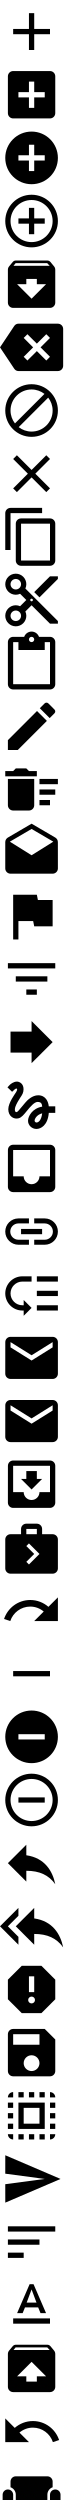
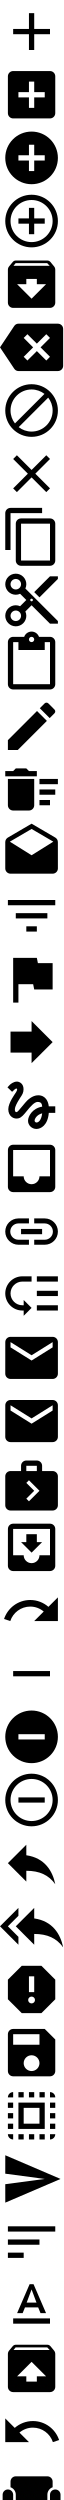
<svg xmlns="http://www.w3.org/2000/svg" xmlns:xlink="http://www.w3.org/1999/xlink">
  <defs />
  <symbol id="add" viewBox="0 0 48 48">
    <path d="M38 26H26v12h-4V26H10v-4h12V10h4v12h12v4z" />
  </symbol>
  <symbol id="add_box" viewBox="0 0 48 48">
    <path d="M38 6H10c-2.21 0-4 1.79-4 4v28c0 2.21 1.79 4 4 4h28c2.21 0 4-1.79 4-4V10c0-2.21-1.79-4-4-4zm-4 20h-8v8h-4v-8h-8v-4h8v-8h4v8h8v4z" />
  </symbol>
  <symbol id="add_circle" viewBox="0 0 48 48">
    <path d="M24 4C12.95 4 4 12.95 4 24s8.95 20 20 20 20-8.95 20-20S35.05 4 24 4zm10 22h-8v8h-4v-8h-8v-4h8v-8h4v8h8v4z" />
  </symbol>
  <symbol id="add_circle_outline" viewBox="0 0 48 48">
    <path d="M26 14h-4v8h-8v4h8v8h4v-8h8v-4h-8v-8zM24 4C12.95 4 4 12.95 4 24s8.95 20 20 20 20-8.95 20-20S35.05 4 24 4zm0 36c-8.82 0-16-7.18-16-16S15.18 8 24 8s16 7.18 16 16-7.18 16-16 16z" />
  </symbol>
  <symbol id="archive" viewBox="0 0 48 48">
    <path d="M41.09 10.45l-2.77-3.36C37.76 6.43 36.93 6 36 6H12c-.93 0-1.76.43-2.31 1.09l-2.77 3.36C6.34 11.15 6 12.03 6 13v25c0 2.21 1.79 4 4 4h28c2.21 0 4-1.79 4-4V13c0-.97-.34-1.85-.91-2.55zM24 35L13 24h7v-4h8v4h7L24 35zM10.25 10l1.63-2h24l1.87 2h-27.5z" />
  </symbol>
  <symbol id="backspace" viewBox="0 0 48 48">
    <path d="M44 6H14c-1.38 0-2.47.7-3.19 1.76L0 23.99l10.81 16.23C11.53 41.28 12.62 42 14 42h30c2.21 0 4-1.79 4-4V10c0-2.21-1.79-4-4-4zm-6 25.17L35.17 34 28 26.83 20.83 34 18 31.17 25.17 24 18 16.83 20.83 14 28 21.17 35.17 14 38 16.83 30.83 24 38 31.17z" />
  </symbol>
  <symbol id="block" viewBox="0 0 48 48">
    <path d="M24 4C12.95 4 4 12.95 4 24s8.95 20 20 20 20-8.95 20-20S35.05 4 24 4zM8 24c0-8.84 7.16-16 16-16 3.7 0 7.09 1.27 9.8 3.37L11.37 33.8C9.27 31.09 8 27.7 8 24zm16 16c-3.7 0-7.09-1.27-9.8-3.37L36.63 14.2C38.73 16.91 40 20.3 40 24c0 8.84-7.16 16-16 16z" />
  </symbol>
  <symbol id="clear" viewBox="0 0 48 48">
    <path d="M38 12.83L35.17 10 24 21.17 12.83 10 10 12.83 21.17 24 10 35.17 12.83 38 24 26.83 35.17 38 38 35.17 26.83 24z" />
  </symbol>
  <symbol id="content_copy" viewBox="0 0 48 48">
    <path d="M32 2H8C5.79 2 4 3.79 4 6v28h4V6h24V2zm6 8H16c-2.21 0-4 1.79-4 4v28c0 2.21 1.79 4 4 4h22c2.21 0 4-1.79 4-4V14c0-2.21-1.79-4-4-4zm0 32H16V14h22v28z" />
  </symbol>
  <symbol id="content_cut" viewBox="0 0 48 48">
    <path d="M19.28 15.28c.45-1 .72-2.11.72-3.28 0-4.42-3.58-8-8-8s-8 3.58-8 8 3.58 8 8 8c1.17 0 2.28-.27 3.28-.72L20 24l-4.72 4.72c-1-.45-2.11-.72-3.28-.72-4.42 0-8 3.58-8 8s3.58 8 8 8 8-3.58 8-8c0-1.17-.27-2.28-.72-3.28L24 28l14 14h6v-2L19.28 15.28zM12 16c-2.21 0-4-1.79-4-4s1.79-4 4-4 4 1.79 4 4-1.79 4-4 4zm0 24c-2.21 0-4-1.79-4-4s1.79-4 4-4 4 1.79 4 4-1.79 4-4 4zm12-15c-.55 0-1-.45-1-1s.45-1 1-1 1 .45 1 1-.45 1-1 1zM38 6L26 18l4 4L44 8V6z" />
  </symbol>
  <symbol id="content_paste" viewBox="0 0 48 48">
    <path d="M38 4h-8.37c-.82-2.32-3.02-4-5.63-4s-4.81 1.68-5.63 4H10C7.79 4 6 5.79 6 8v32c0 2.21 1.79 4 4 4h28c2.21 0 4-1.79 4-4V8c0-2.21-1.79-4-4-4zM24 4c1.1 0 2 .89 2 2s-.9 2-2 2-2-.89-2-2 .9-2 2-2zm14 36H10V8h4v6h20V8h4v32z" />
  </symbol>
  <symbol id="create" viewBox="0 0 48 48">
    <path d="M6 34.5V42h7.5l22.13-22.13-7.5-7.5L6 34.5zm35.41-20.41c.78-.78.78-2.05 0-2.83l-4.67-4.67c-.78-.78-2.05-.78-2.83 0l-3.66 3.66 7.5 7.5 3.66-3.66z" />
  </symbol>
  <symbol id="delete_sweep" viewBox="0 0 48 48">
    <path d="M30 32h8v4h-8zm0-16h14v4H30zm0 8h12v4H30zM6 36c0 2.2 1.8 4 4 4h12c2.2 0 4-1.8 4-4V16H6v20zm22-26h-6l-2-2h-8l-2 2H4v4h24z" />
  </symbol>
  <symbol id="drafts" viewBox="0 0 48 48">
    <path d="M43.98 16c0-1.44-.75-2.69-1.88-3.4L24 2 5.9 12.6C4.77 13.31 4 14.56 4 16v20c0 2.21 1.79 4 4 4h32c2.21 0 4-1.79 4-4l-.02-20zM24 26L7.48 15.67 24 6l16.52 9.67L24 26z" />
  </symbol>
  <symbol id="filter_list" viewBox="0 0 48 48">
    <path d="M20 36h8v-4h-8v4zM6 12v4h36v-4H6zm6 14h24v-4H12v4z" />
  </symbol>
  <symbol id="flag" viewBox="0 0 48 48">
    <path d="M28.8 12L28 8H10v34h4V28h11.2l.8 4h14V12z" />
  </symbol>
  <symbol id="forward" viewBox="0 0 48 48">
    <path d="M24 16V8l16 16-16 16v-8H8V16z" />
  </symbol>
  <symbol id="gesture" viewBox="0 0 48 48">
    <path d="M9.19 13.77c1.4-1.43 2.8-2.71 3.43-2.45.99.41-.02 2.08-.6 3.05-.5.84-5.72 7.77-5.72 12.62 0 2.56.95 4.68 2.69 5.96 1.5 1.11 3.47 1.45 5.28.92 2.14-.63 3.9-2.79 6.12-5.53 2.42-2.98 5.66-6.88 8.16-6.88 3.26 0 3.3 2.02 3.52 3.59-7.58 1.3-10.77 7.35-10.77 10.76S24.18 42 27.71 42c3.25 0 8.59-2.66 9.38-12.2H42v-5h-4.94c-.3-3.3-2.18-8.39-8.06-8.39-4.5 0-8.37 3.82-9.87 5.69-1.16 1.45-4.11 4.95-4.57 5.45-.51.59-1.35 1.68-2.23 1.68-.89 0-1.43-1.67-.73-3.85.7-2.19 2.8-5.72 3.7-7.03 1.57-2.28 2.59-3.85 2.59-6.56 0-4.4-3.28-5.78-5.02-5.78-2.64 0-4.94 2-5.45 2.51-.71.72-1.31 1.31-1.75 1.85l3.52 3.4zm18.58 23.34c-.62 0-1.47-.52-1.47-1.45 0-1.2 1.45-4.4 5.75-5.53-.62 5.39-2.88 6.98-4.28 6.98z" />
  </symbol>
  <symbol id="inbox" viewBox="0 0 48 48">
    <path d="M38 6H9.98c-2.21 0-3.96 1.79-3.96 4L6 38c0 2.21 1.77 4 3.98 4H38c2.21 0 4-1.79 4-4V10c0-2.21-1.79-4-4-4zm0 24h-8c0 3.31-2.69 6-6 6s-6-2.69-6-6H9.98V10H38v20z" />
  </symbol>
  <symbol id="link" viewBox="0 0 48 48">
    <path d="M7.8 24c0-3.42 2.78-6.2 6.2-6.2h8V14h-8C8.48 14 4 18.48 4 24s4.48 10 10 10h8v-3.8h-8c-3.42 0-6.2-2.78-6.2-6.2zm8.2 2h16v-4H16v4zm18-12h-8v3.8h8c3.42 0 6.2 2.78 6.2 6.2s-2.78 6.2-6.2 6.2h-8V34h8c5.52 0 10-4.48 10-10s-4.48-10-10-10z" />
  </symbol>
  <symbol id="low_priority" viewBox="0 0 48 48">
    <path d="M28 10h16v4H28zm0 11h16v4H28zm0 11h16v4H28zM4 23c0 7.17 5.83 13 13 13h1v4l6-6-6-6v4h-1c-4.96 0-9-4.04-9-9s4.04-9 9-9h7v-4h-7C9.83 10 4 15.83 4 23z" />
  </symbol>
  <symbol id="mail" viewBox="0 0 48 48">
    <path d="M40 8H8c-2.21 0-3.98 1.79-3.98 4L4 36c0 2.21 1.79 4 4 4h32c2.21 0 4-1.79 4-4V12c0-2.21-1.79-4-4-4zm0 8L24 26 8 16v-4l16 10 16-10v4z" />
  </symbol>
  <symbol id="markunread" viewBox="0 0 48 48">
    <path d="M40 8H8c-2.21 0-3.98 1.79-3.98 4L4 36c0 2.21 1.79 4 4 4h32c2.21 0 4-1.79 4-4V12c0-2.21-1.79-4-4-4zm0 8L24 26 8 16v-4l16 10 16-10v4z" />
  </symbol>
  <symbol id="move_to_inbox" viewBox="0 0 48 48">
    <path d="M38 6H9.98c-2.21 0-3.96 1.79-3.96 4L6 38c0 2.21 1.77 4 3.98 4H38c2.21 0 4-1.79 4-4V10c0-2.21-1.79-4-4-4zm0 24h-8c0 3.31-2.69 6-6 6s-6-2.69-6-6H9.98V10H38v20zm-6-10h-4v-6h-8v6h-4l8 8 8-8z" />
  </symbol>
  <symbol id="next_week" viewBox="0 0 48 48">
    <path fill="#010101" d="M40 14h-8v-4c0-1.1-.44-2.1-1.18-2.82C30.1 6.44 29.1 6 28 6h-8c-2.2 0-4 1.8-4 4v4H8c-2.2 0-4 1.8-4 4v22c0 2.2 1.8 4 4 4h32c2.2 0 4-1.8 4-4V18c0-2.2-1.8-4-4-4zm-20-4h8v4h-8v-4zm2 27l-2-2 6-6-6-6 2-2 8 8-8 8z" />
  </symbol>
  <symbol id="redo" viewBox="0 0 48 48">
    <path d="M36.79 21.2C33.11 17.97 28.29 16 23 16c-9.3 0-17.17 6.06-19.92 14.44L7.81 32c2.1-6.39 8.1-11 15.19-11 3.91 0 7.46 1.44 10.23 3.77L26 32h18V14l-7.21 7.2z" />
  </symbol>
  <symbol id="remove" viewBox="0 0 48 48">
    <path d="M38 26H10v-4h28v4z" />
  </symbol>
  <symbol id="remove_circle" viewBox="0 0 48 48">
    <path d="M24 4C12.95 4 4 12.95 4 24s8.95 20 20 20 20-8.95 20-20S35.05 4 24 4zm10 22H14v-4h20v4z" />
  </symbol>
  <symbol id="remove_circle_outline" viewBox="0 0 48 48">
    <path d="M14 22v4h20v-4H14zM24 4C12.95 4 4 12.95 4 24s8.95 20 20 20 20-8.95 20-20S35.05 4 24 4zm0 36c-8.82 0-16-7.18-16-16S15.18 8 24 8s16 7.18 16 16-7.18 16-16 16z" />
  </symbol>
  <symbol id="reply" viewBox="0 0 48 48">
    <path d="M20 18v-8L6 24l14 14v-8.2c10 0 17 3.2 22 10.2-2-10-8-20-22-22z" />
  </symbol>
  <symbol id="reply_all" viewBox="0 0 48 48">
    <path d="M14 16v-6L0 24l14 14v-6l-8-8 8-8zm12 2v-8L12 24l14 14v-8.2c10 0 17 3.2 22 10.2-2-10-8-20-22-22z" />
  </symbol>
  <symbol id="report" viewBox="0 0 48 48">
    <path d="M31.46 6H16.54L6 16.54v14.91L16.54 42h14.91L42 31.46V16.54L31.46 6zM24 34.6c-1.43 0-2.6-1.16-2.6-2.6 0-1.43 1.17-2.6 2.6-2.6 1.43 0 2.6 1.16 2.6 2.6 0 1.44-1.17 2.6-2.6 2.6zm2-8.6h-4V14h4v12z" />
  </symbol>
  <symbol id="save" viewBox="0 0 48 48">
    <path d="M34 6H10c-2.21 0-4 1.79-4 4v28c0 2.21 1.79 4 4 4h28c2.21 0 4-1.79 4-4V14l-8-8zM24 38c-3.31 0-6-2.69-6-6s2.69-6 6-6 6 2.69 6 6-2.69 6-6 6zm6-20H10v-8h20v8z" />
  </symbol>
  <symbol id="select_all" viewBox="0 0 48 48">
    <path d="M6 10h4V6c-2.21 0-4 1.79-4 4zm0 16h4v-4H6v4zm8 16h4v-4h-4v4zM6 18h4v-4H6v4zM26 6h-4v4h4V6zm12 0v4h4c0-2.21-1.79-4-4-4zM10 42v-4H6c0 2.21 1.79 4 4 4zm-4-8h4v-4H6v4zM18 6h-4v4h4V6zm4 36h4v-4h-4v4zm16-16h4v-4h-4v4zm0 16c2.21 0 4-1.79 4-4h-4v4zm0-24h4v-4h-4v4zm0 16h4v-4h-4v4zm-8 8h4v-4h-4v4zm0-32h4V6h-4v4zM14 34h20V14H14v20zm4-16h12v12H18V18z" />
  </symbol>
  <symbol id="send" viewBox="0 0 48 48">
    <path d="M4.02 42L46 24 4.02 6 4 20l30 4-30 4z" />
  </symbol>
  <symbol id="sort" viewBox="0 0 48 48">
    <path d="M6 36h12v-4H6v4zm0-24v4h36v-4H6zm0 14h24v-4H6v4z" />
  </symbol>
  <symbol id="text_format" viewBox="0 0 48 48">
    <path d="M10 34v4h28v-4H10zm9-8.4h10l1.8 4.4H35L25.5 8h-3L13 30h4.2l1.8-4.4zm5-13.64L27.74 22h-7.48L24 11.96z" />
  </symbol>
  <symbol id="unarchive" viewBox="0 0 48 48">
    <path d="M41.09 10.45l-2.77-3.36C37.76 6.43 36.93 6 36 6H12c-.93 0-1.76.43-2.31 1.09l-2.77 3.36C6.34 11.15 6 12.03 6 13v25c0 2.21 1.79 4 4 4h28c2.21 0 4-1.79 4-4V13c0-.97-.34-1.85-.91-2.55zM24 19l11 11h-7v4h-8v-4h-7l11-11zm-13.75-9l1.63-2h24l1.87 2h-27.5z" />
  </symbol>
  <symbol id="undo" viewBox="0 0 48 48">
    <path d="M25 16c-5.29 0-10.11 1.97-13.8 5.2L4 14v18h18l-7.23-7.23C17.54 22.44 21.09 21 25 21c7.09 0 13.09 4.61 15.19 11l4.73-1.56C42.17 22.06 34.3 16 25 16z" />
  </symbol>
  <symbol id="weekend" viewBox="0 0 48 48">
    <path d="M42 20c-2.21 0-4 1.79-4 4v6H10v-6c0-2.21-1.79-4-4-4s-4 1.79-4 4v10c0 2.2 1.8 4 4 4h36c2.2 0 4-1.8 4-4V24c0-2.21-1.79-4-4-4zm-6-10H12c-2.2 0-4 1.8-4 4v4.31c2.32.83 4 3.03 4 5.63V28h24v-4.06c0-2.6 1.68-4.8 4-5.63V14c0-2.2-1.8-4-4-4z" fill="#010101" />
  </symbol>
  <view id="add-view" viewBox="0 0 48 48" />
  <view id="add_box-view" viewBox="0 48 48 48" />
  <view id="add_circle-view" viewBox="0 96 48 48" />
  <view id="add_circle_outline-view" viewBox="0 144 48 48" />
  <view id="archive-view" viewBox="0 192 48 48" />
  <view id="backspace-view" viewBox="0 240 48 48" />
  <view id="block-view" viewBox="0 288 48 48" />
  <view id="clear-view" viewBox="0 336 48 48" />
  <view id="content_copy-view" viewBox="0 384 48 48" />
  <view id="content_cut-view" viewBox="0 432 48 48" />
  <view id="content_paste-view" viewBox="0 480 48 48" />
  <view id="create-view" viewBox="0 528 48 48" />
  <view id="delete_sweep-view" viewBox="0 576 48 48" />
  <view id="drafts-view" viewBox="0 624 48 48" />
-   <view id="filter_list-view" viewBox="0 720 48 48" />
-   <view id="flag-view" viewBox="0 672 48 48" />
+   <view id="filter_list-view" viewBox="0 672 48 48" />
+   <view id="flag-view" viewBox="0 720 48 48" />
  <view id="forward-view" viewBox="0 768 48 48" />
  <view id="gesture-view" viewBox="0 816 48 48" />
  <view id="inbox-view" viewBox="0 864 48 48" />
  <view id="link-view" viewBox="0 912 48 48" />
  <view id="low_priority-view" viewBox="0 960 48 48" />
  <view id="mail-view" viewBox="0 1008 48 48" />
  <view id="markunread-view" viewBox="0 1056 48 48" />
-   <view id="move_to_inbox-view" viewBox="0 1104 48 48" />
-   <view id="next_week-view" viewBox="0 1152 48 48" />
+   <view id="move_to_inbox-view" viewBox="0 1152 48 48" />
+   <view id="next_week-view" viewBox="0 1104 48 48" />
  <view id="redo-view" viewBox="0 1200 48 48" />
  <view id="remove-view" viewBox="0 1248 48 48" />
  <view id="remove_circle-view" viewBox="0 1296 48 48" />
  <view id="remove_circle_outline-view" viewBox="0 1344 48 48" />
  <view id="reply-view" viewBox="0 1392 48 48" />
  <view id="reply_all-view" viewBox="0 1440 48 48" />
  <view id="report-view" viewBox="0 1488 48 48" />
  <view id="save-view" viewBox="0 1536 48 48" />
  <view id="select_all-view" viewBox="0 1584 48 48" />
  <view id="send-view" viewBox="0 1632 48 48" />
  <view id="sort-view" viewBox="0 1680 48 48" />
  <view id="text_format-view" viewBox="0 1728 48 48" />
  <view id="unarchive-view" viewBox="0 1776 48 48" />
  <view id="undo-view" viewBox="0 1824 48 48" />
  <view id="weekend-view" viewBox="0 1872 48 48" />
  <use xlink:href="#add" width="48" height="48" x="0" y="0" />
  <use xlink:href="#add_box" width="48" height="48" x="0" y="48" />
  <use xlink:href="#add_circle" width="48" height="48" x="0" y="96" />
  <use xlink:href="#add_circle_outline" width="48" height="48" x="0" y="144" />
  <use xlink:href="#archive" width="48" height="48" x="0" y="192" />
  <use xlink:href="#backspace" width="48" height="48" x="0" y="240" />
  <use xlink:href="#block" width="48" height="48" x="0" y="288" />
  <use xlink:href="#clear" width="48" height="48" x="0" y="336" />
  <use xlink:href="#content_copy" width="48" height="48" x="0" y="384" />
  <use xlink:href="#content_cut" width="48" height="48" x="0" y="432" />
  <use xlink:href="#content_paste" width="48" height="48" x="0" y="480" />
  <use xlink:href="#create" width="48" height="48" x="0" y="528" />
  <use xlink:href="#delete_sweep" width="48" height="48" x="0" y="576" />
  <use xlink:href="#drafts" width="48" height="48" x="0" y="624" />
-   <use xlink:href="#filter_list" width="48" height="48" x="0" y="720" />
-   <use xlink:href="#flag" width="48" height="48" x="0" y="672" />
+   <use xlink:href="#filter_list" width="48" height="48" x="0" y="672" />
+   <use xlink:href="#flag" width="48" height="48" x="0" y="720" />
  <use xlink:href="#forward" width="48" height="48" x="0" y="768" />
  <use xlink:href="#gesture" width="48" height="48" x="0" y="816" />
  <use xlink:href="#inbox" width="48" height="48" x="0" y="864" />
  <use xlink:href="#link" width="48" height="48" x="0" y="912" />
  <use xlink:href="#low_priority" width="48" height="48" x="0" y="960" />
  <use xlink:href="#mail" width="48" height="48" x="0" y="1008" />
  <use xlink:href="#markunread" width="48" height="48" x="0" y="1056" />
-   <use xlink:href="#move_to_inbox" width="48" height="48" x="0" y="1104" />
-   <use xlink:href="#next_week" width="48" height="48" x="0" y="1152" />
+   <use xlink:href="#move_to_inbox" width="48" height="48" x="0" y="1152" />
+   <use xlink:href="#next_week" width="48" height="48" x="0" y="1104" />
  <use xlink:href="#redo" width="48" height="48" x="0" y="1200" />
  <use xlink:href="#remove" width="48" height="48" x="0" y="1248" />
  <use xlink:href="#remove_circle" width="48" height="48" x="0" y="1296" />
  <use xlink:href="#remove_circle_outline" width="48" height="48" x="0" y="1344" />
  <use xlink:href="#reply" width="48" height="48" x="0" y="1392" />
  <use xlink:href="#reply_all" width="48" height="48" x="0" y="1440" />
  <use xlink:href="#report" width="48" height="48" x="0" y="1488" />
  <use xlink:href="#save" width="48" height="48" x="0" y="1536" />
  <use xlink:href="#select_all" width="48" height="48" x="0" y="1584" />
  <use xlink:href="#send" width="48" height="48" x="0" y="1632" />
  <use xlink:href="#sort" width="48" height="48" x="0" y="1680" />
  <use xlink:href="#text_format" width="48" height="48" x="0" y="1728" />
  <use xlink:href="#unarchive" width="48" height="48" x="0" y="1776" />
  <use xlink:href="#undo" width="48" height="48" x="0" y="1824" />
  <use xlink:href="#weekend" width="48" height="48" x="0" y="1872" />
</svg>
